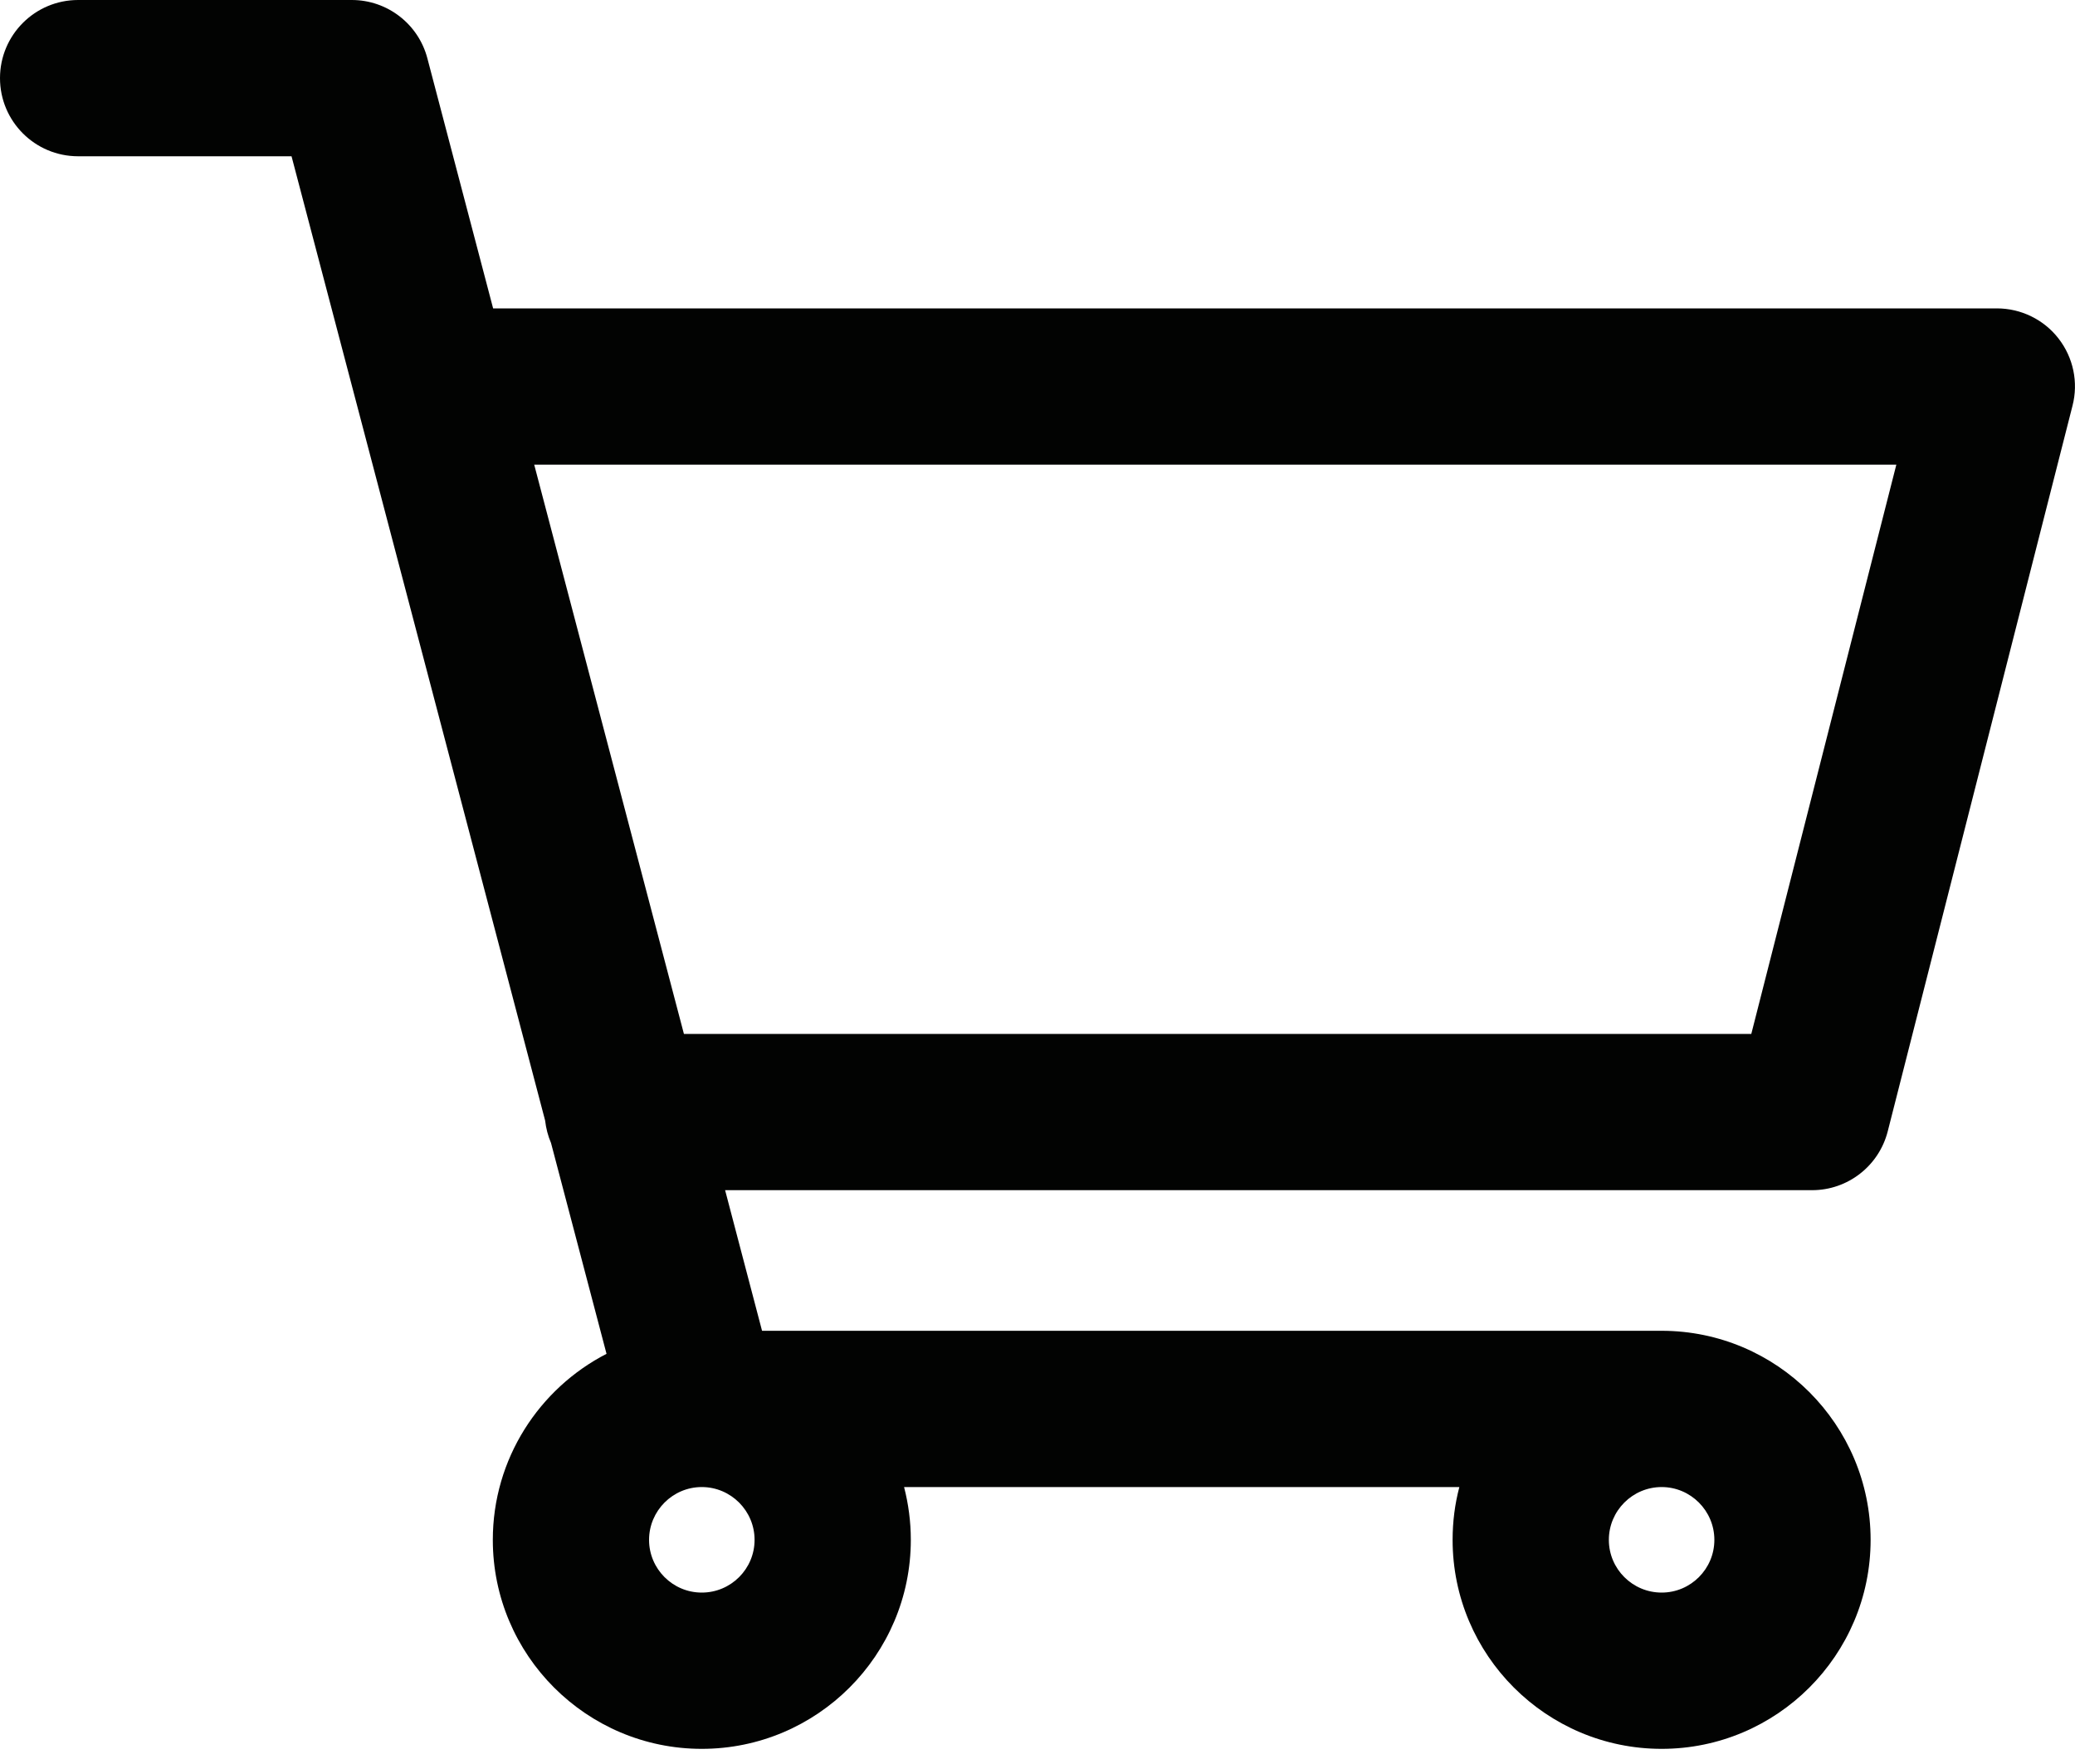
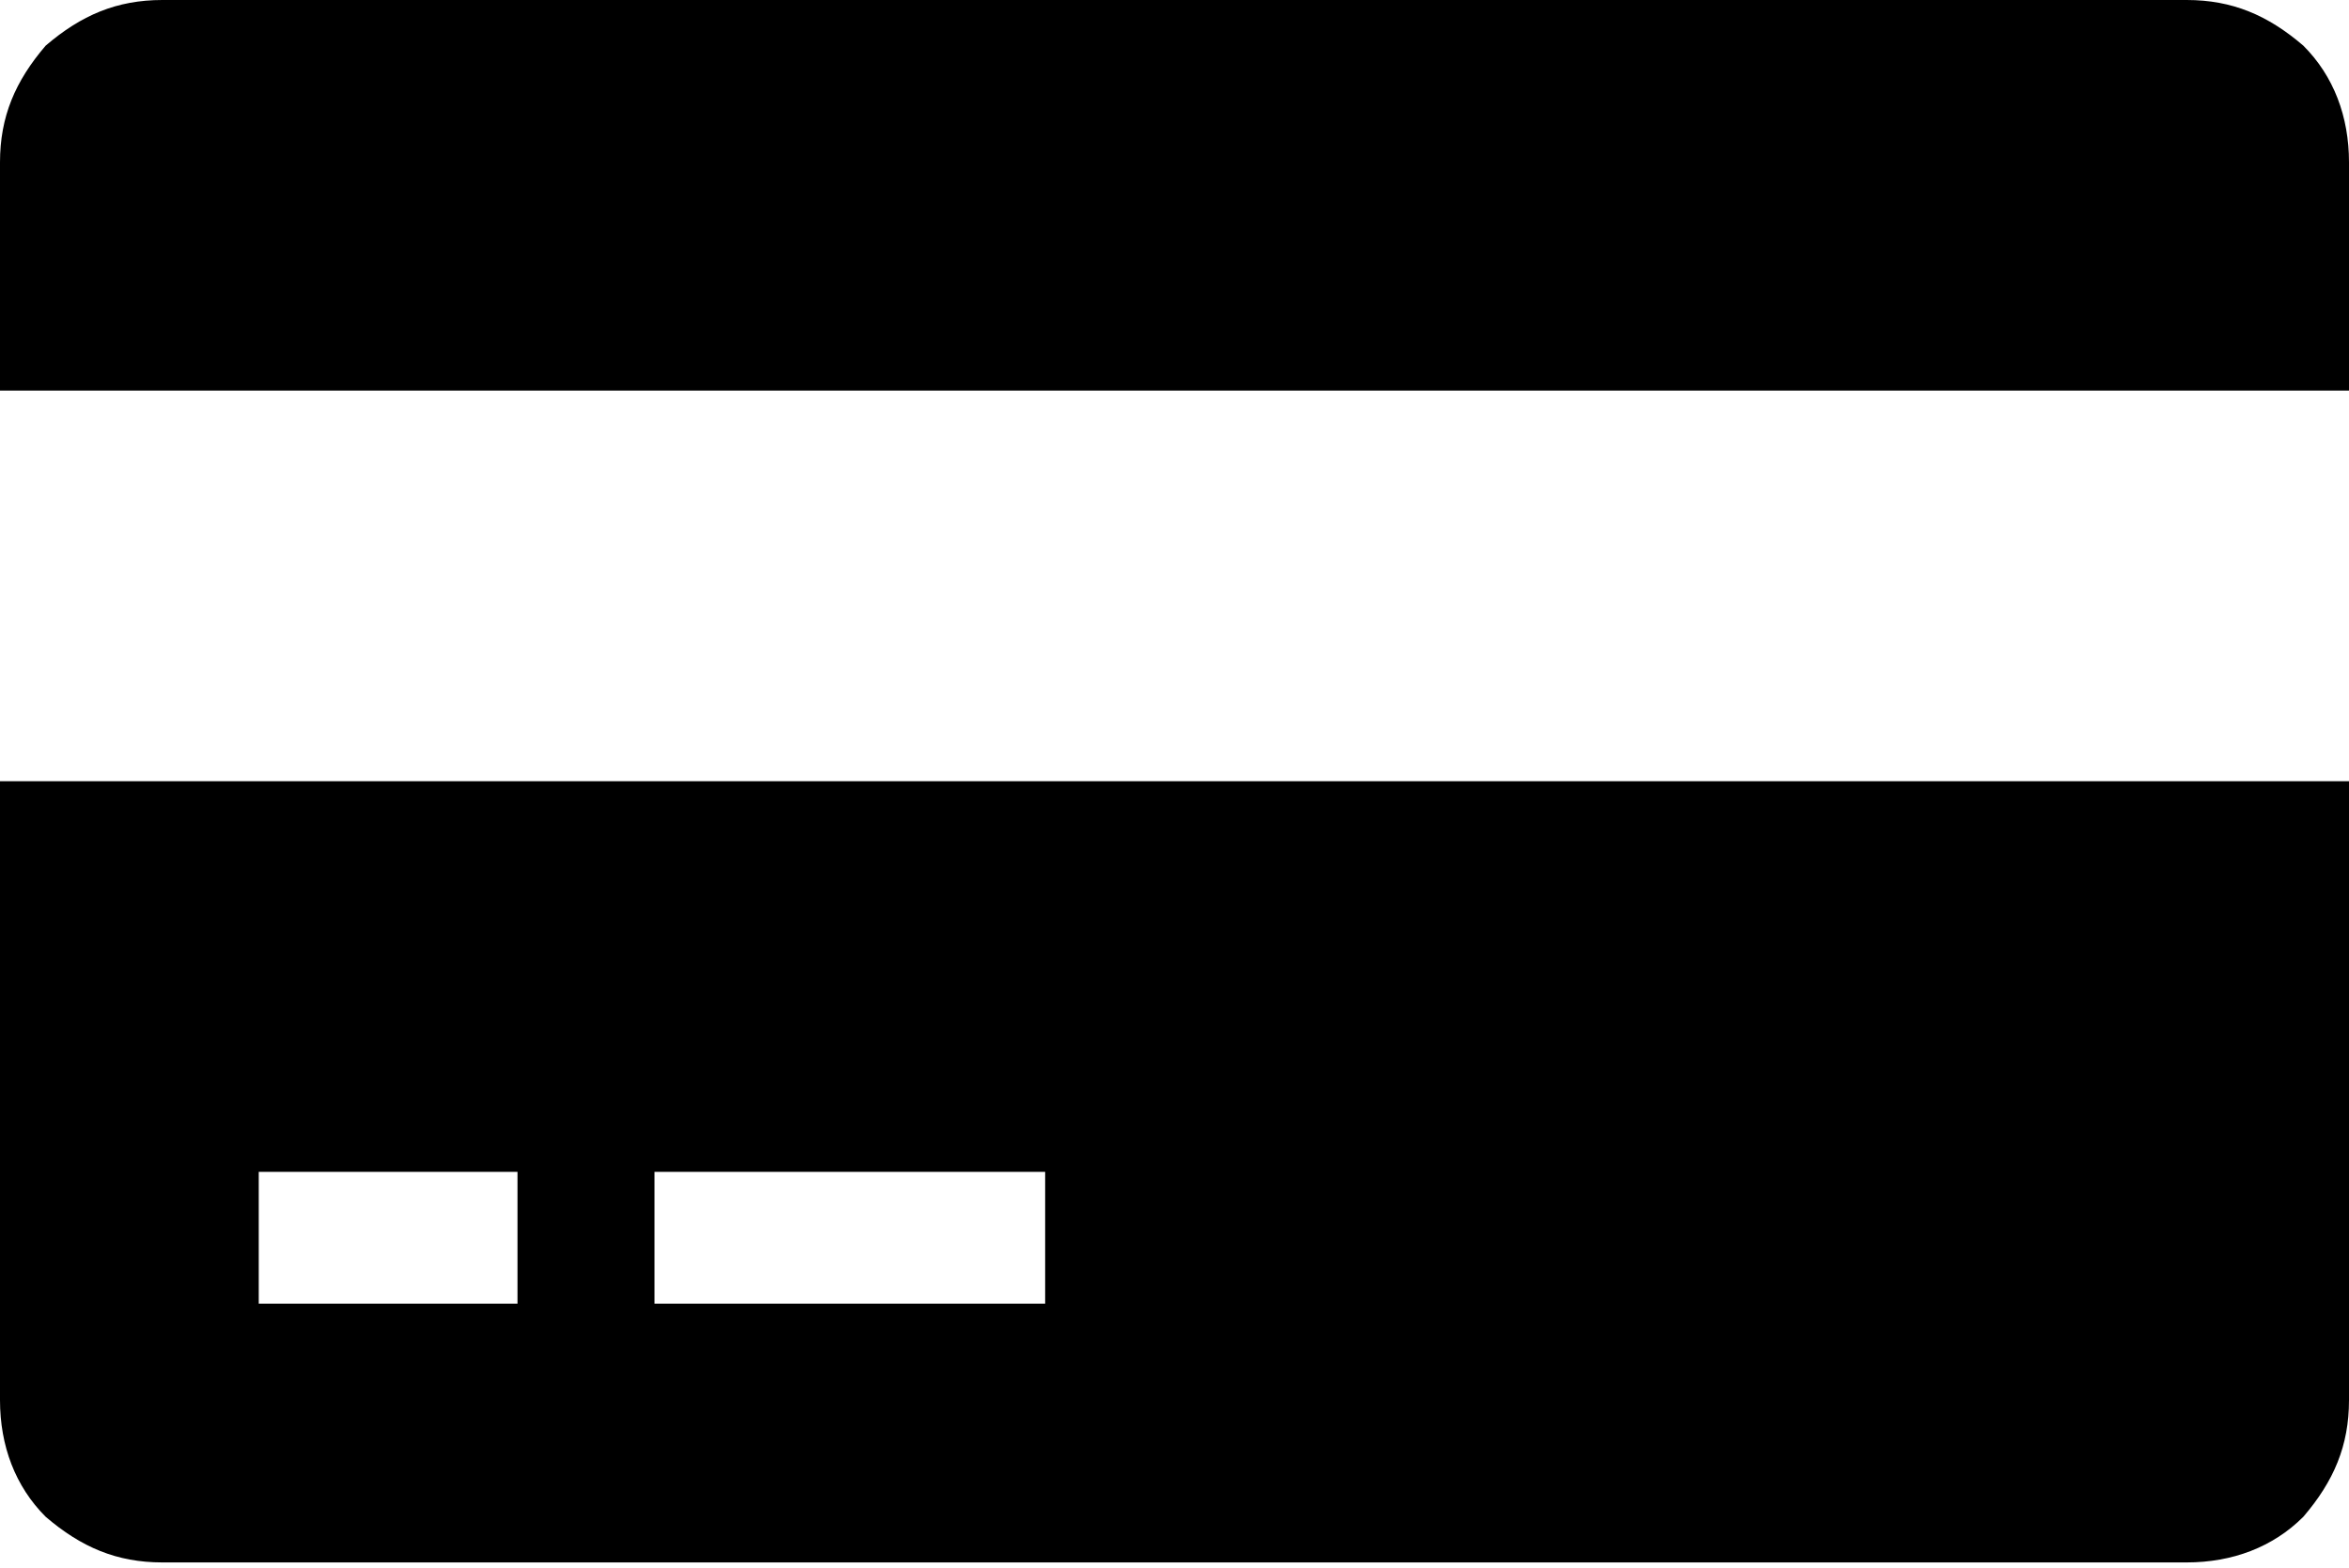
- <svg xmlns="http://www.w3.org/2000/svg" width="20px" height="17px" viewBox="0 0 20 17" version="1.1">
-   <defs />
-   <g id="Page-1" stroke="none" stroke-width="1" fill="none" fill-rule="evenodd">
-     <path d="M6.592,9.964 L16.88,9.964 L18.278,4.478 L5.149,4.478 L6.592,9.964 Z M6.764,14.331 C6.484,14.331 6.256,14.56 6.256,14.84 C6.256,15.12 6.484,15.348 6.764,15.348 C7.045,15.348 7.273,15.12 7.273,14.84 C7.273,14.56 7.045,14.331 6.764,14.331 L6.764,14.331 Z M16.016,14.331 C15.735,14.331 15.507,14.56 15.507,14.84 C15.507,15.12 15.735,15.348 16.016,15.348 C16.296,15.348 16.524,15.12 16.524,14.84 C16.524,14.56 16.296,14.331 16.016,14.331 L16.016,14.331 Z M16.016,16.854 C14.905,16.854 14.001,15.951 14.001,14.84 C14.001,14.664 14.023,14.494 14.066,14.331 L8.714,14.331 C8.756,14.494 8.779,14.664 8.779,14.84 C8.779,15.951 7.875,16.854 6.764,16.854 C5.654,16.854 4.75,15.951 4.75,14.84 C4.75,14.06 5.196,13.382 5.846,13.047 L5.311,11.015 C5.282,10.948 5.263,10.875 5.254,10.798 L2.81,1.506 L0.753,1.506 C0.337,1.506 0,1.169 0,0.753 C0,0.337 0.337,0 0.753,0 L3.391,0 C3.733,0 4.032,0.231 4.119,0.561 L4.753,2.972 L19.247,2.972 C19.479,2.972 19.699,3.079 19.841,3.262 C19.984,3.446 20.034,3.685 19.976,3.91 L18.195,10.903 C18.11,11.236 17.81,11.47 17.466,11.47 L6.989,11.47 L7.345,12.825 L16.016,12.825 L16.017,12.825 C17.127,12.826 18.03,13.729 18.03,14.84 C18.03,15.951 17.126,16.854 16.016,16.854 L16.016,16.854 Z" id="icon-mask" fill="#020302" />
-   </g>
+ <svg xmlns="http://www.w3.org/2000/svg" version="1.1" id="Layer_1" x="0px" y="0px" viewBox="0 0 46.3 30.9" style="enable-background:new 0 0 46.3 30.9;" xml:space="preserve">
+   <path id="_xF283_" d="M0,27.6V15.4h46.3v12.2c0,0.9-0.3,1.6-0.9,2.3c-0.6,0.6-1.4,0.9-2.3,0.9H3.2c-0.9,0-1.6-0.3-2.3-0.9  C0.3,29.3,0,28.5,0,27.6z M12.9,23.1v2.6h7.7v-2.6H12.9z M5.1,23.1v2.6h5.1v-2.6H5.1z M43.1,0c0.9,0,1.6,0.3,2.3,0.9  c0.6,0.6,0.9,1.4,0.9,2.3v4.5H0V3.2c0-0.9,0.3-1.6,0.9-2.3C1.6,0.3,2.3,0,3.2,0H43.1z" />
+   <g>
+ </g>
+   <g>
+ </g>
+   <g>
+ </g>
+   <g>
+ </g>
+   <g>
+ </g>
+   <g>
+ </g>
</svg>
